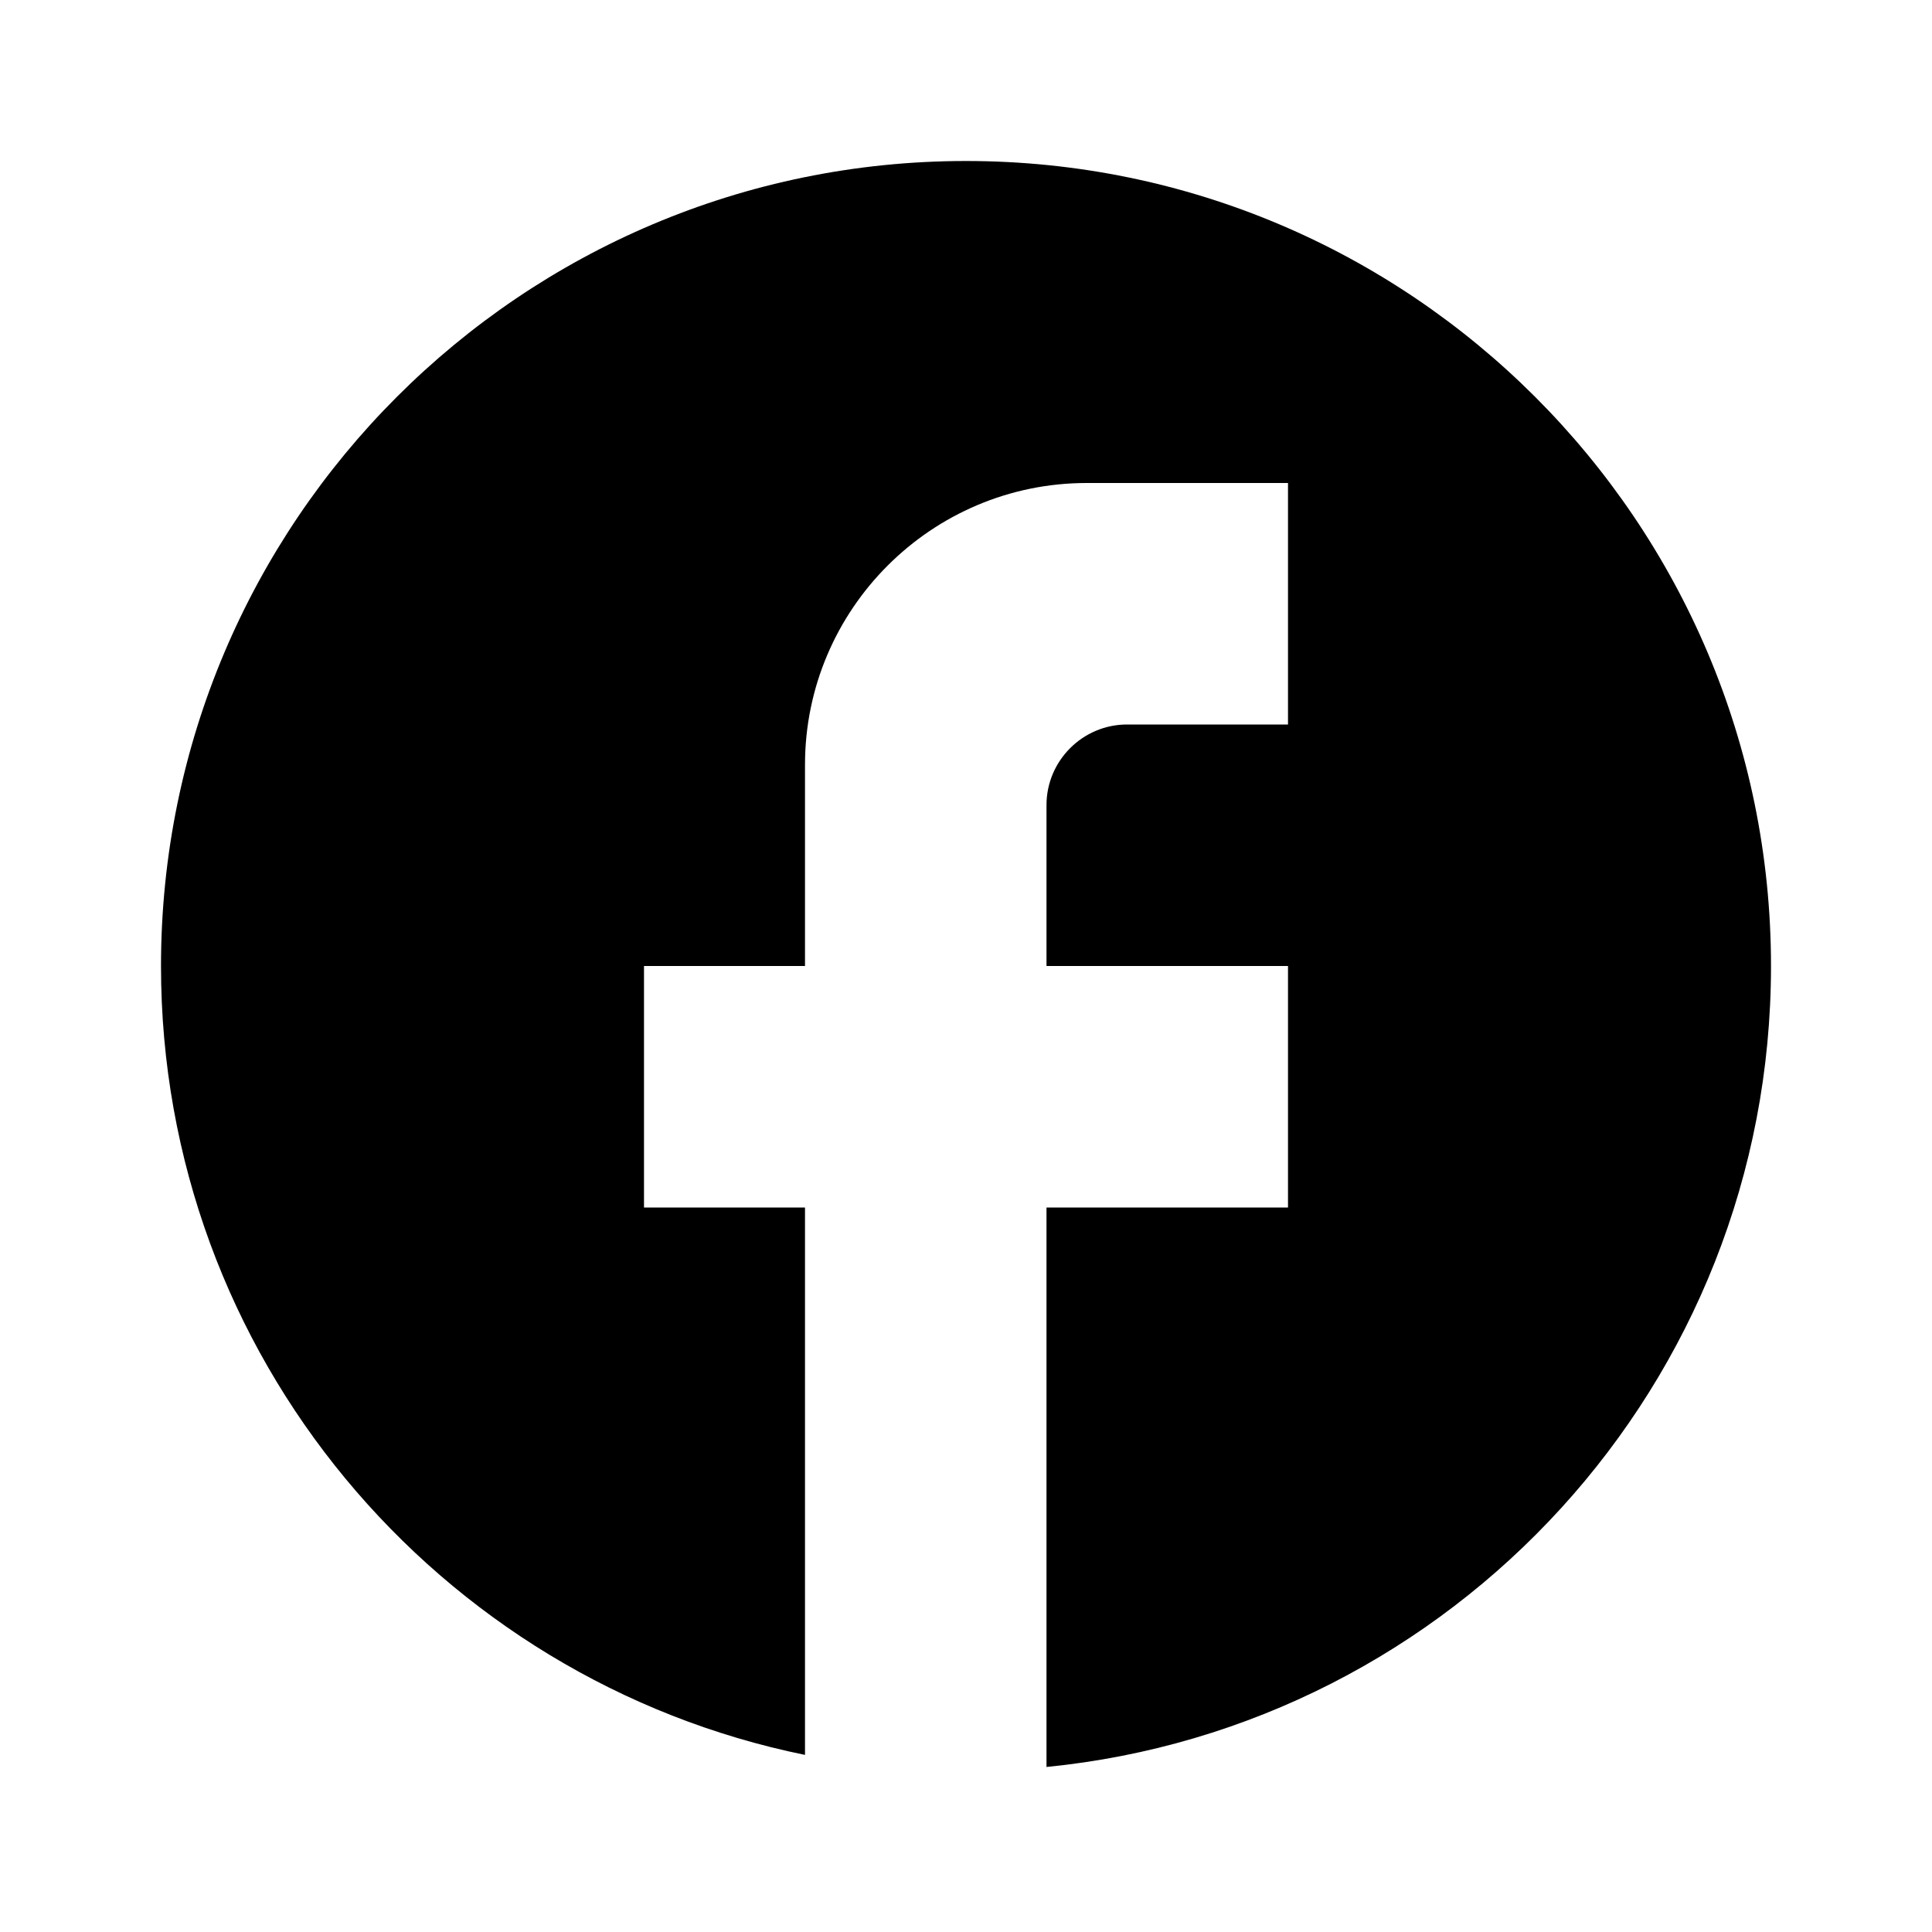
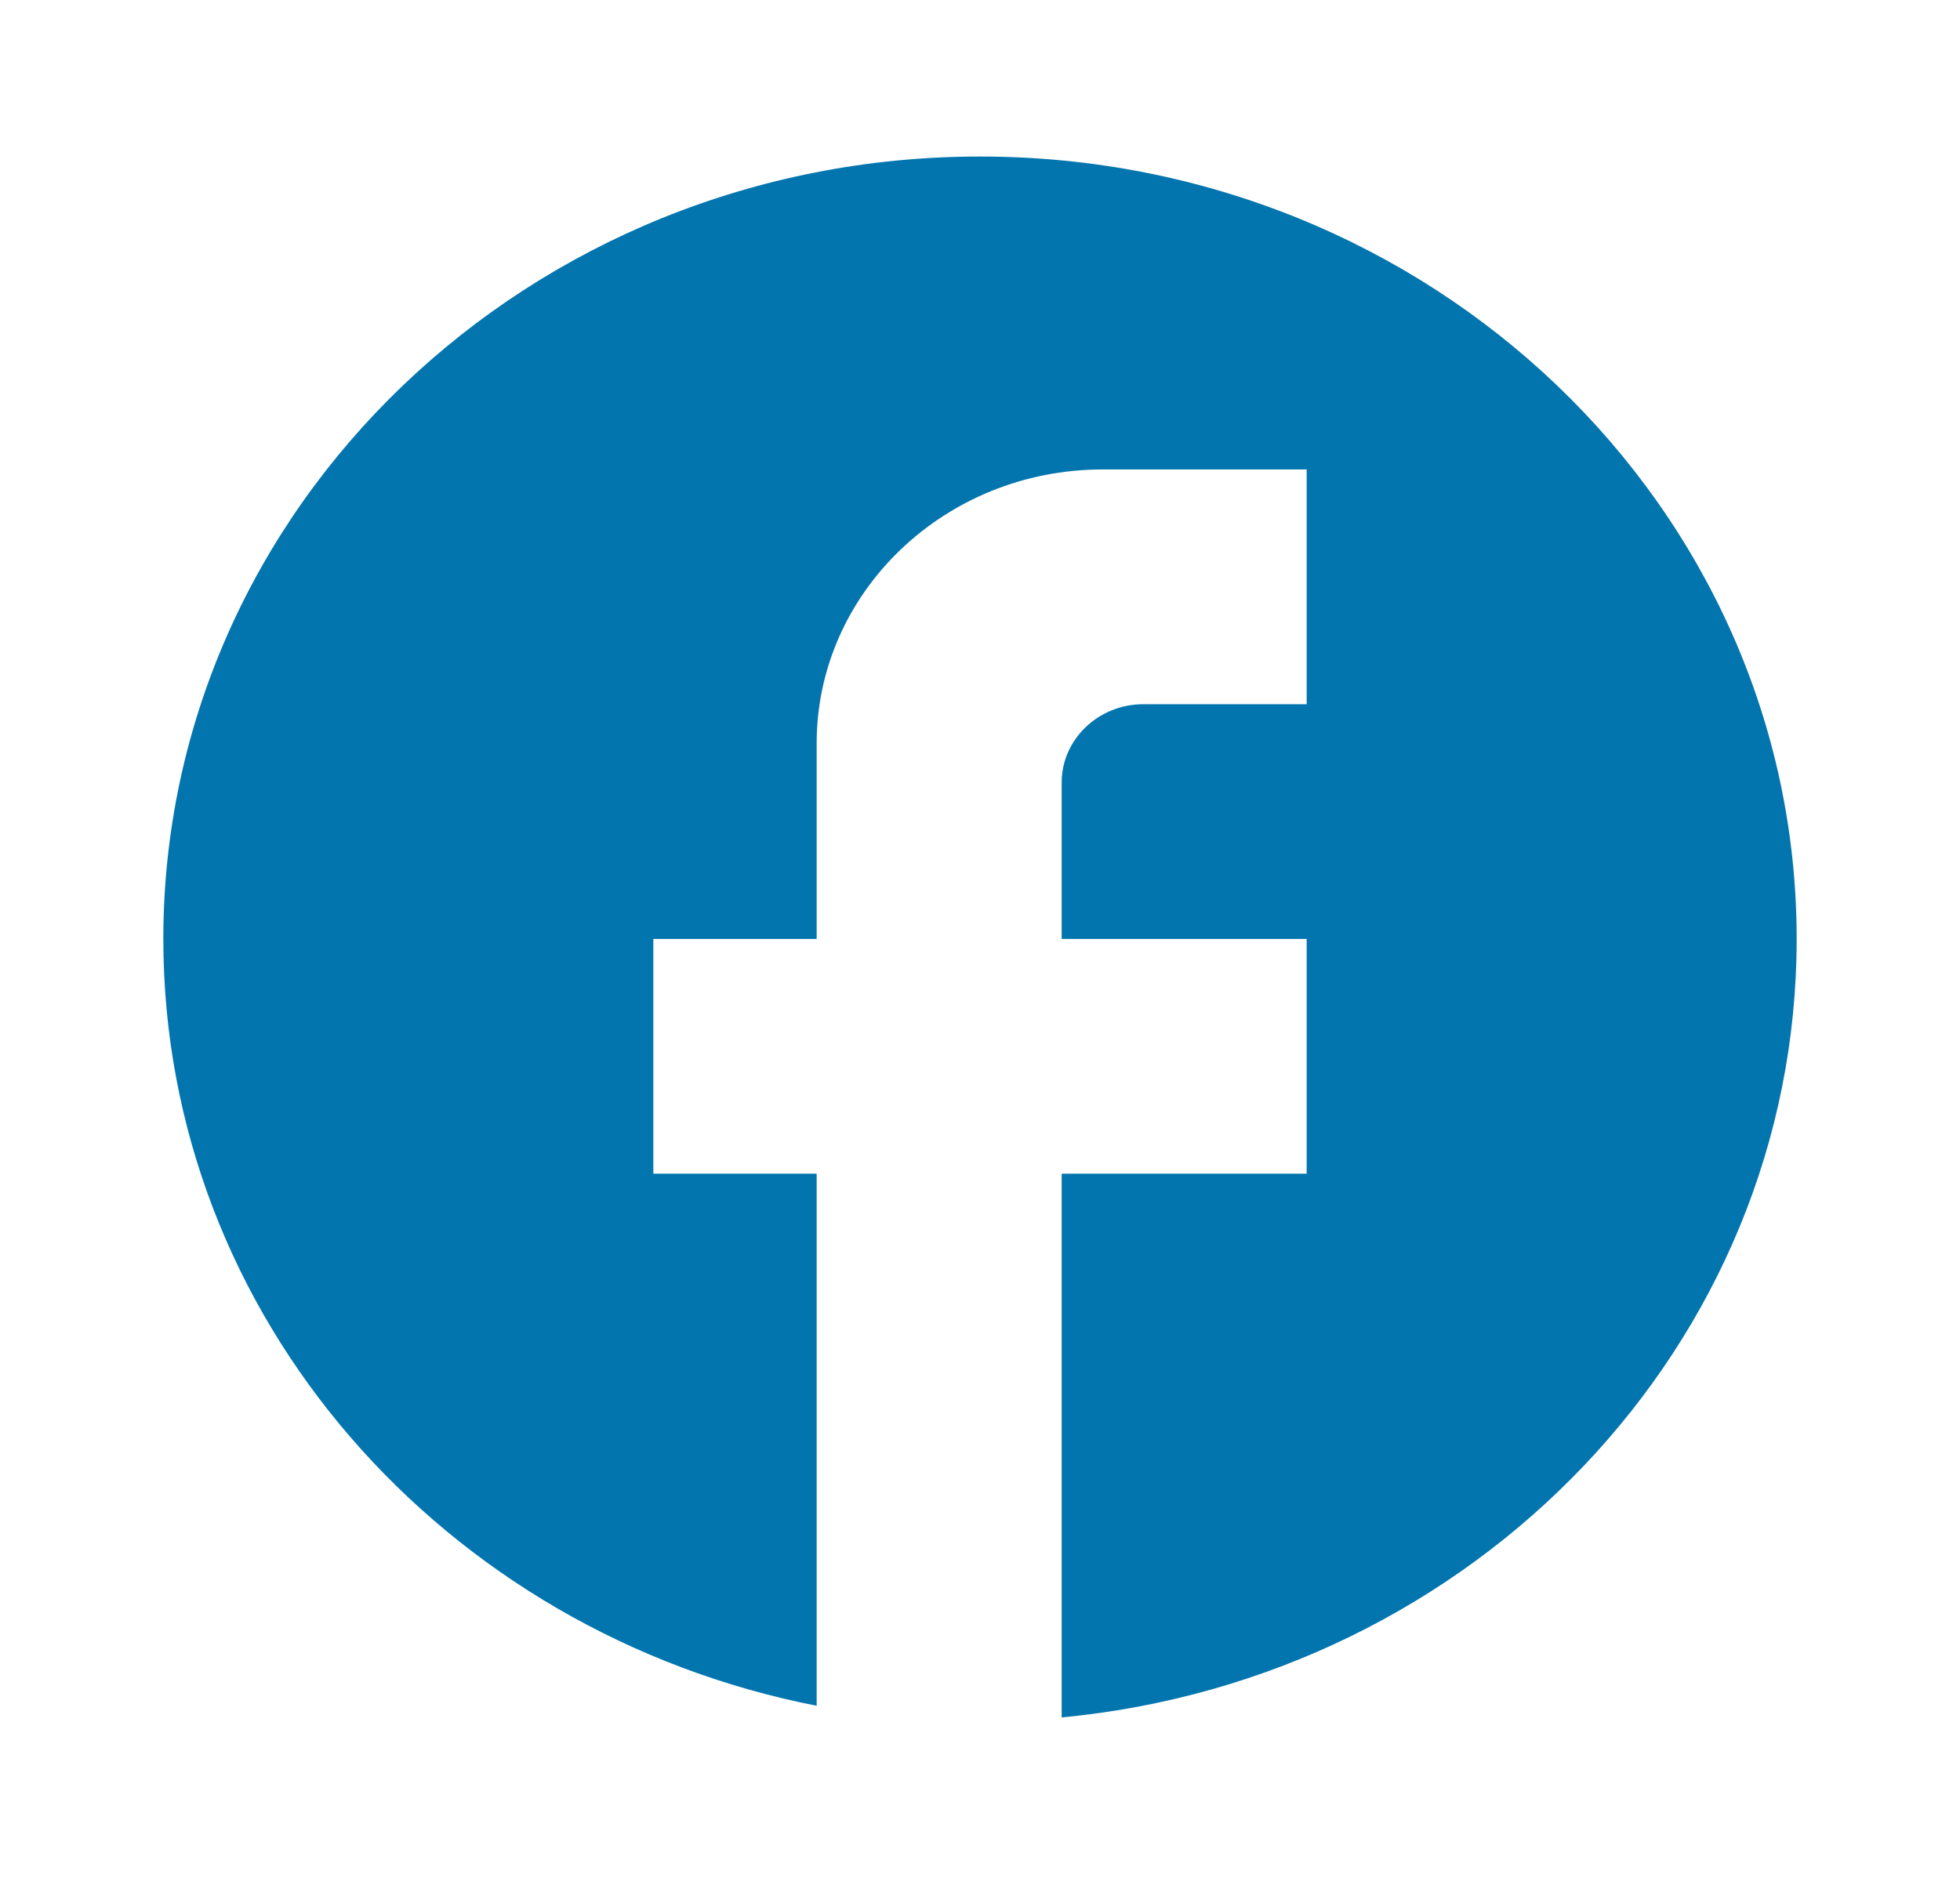
- <svg xmlns="http://www.w3.org/2000/svg" enable-background="new 0 0 24 24" height="24px" viewBox="0 0 24 24" width="24px" fill="#000000">
-   <rect fill="none" height="24" width="24" />
-   <path d="M22,12c0-5.52-4.48-10-10-10S2,6.48,2,12c0,4.84,3.44,8.87,8,9.8V15H8v-3h2V9.5C10,7.57,11.57,6,13.5,6H16v3h-2 c-0.55,0-1,0.45-1,1v2h3v3h-3v6.95C18.05,21.45,22,17.19,22,12z" />
+ <svg xmlns="http://www.w3.org/2000/svg" width="24" height="23" viewBox="0 0 24 23" fill="none">
+   <path d="M22 11.5C22 6.21 17.52 1.917 12 1.917C6.48 1.917 2 6.21 2 11.5C2 16.138 5.44 20 10 20.892V14.375H8V11.5H10V9.104C10 7.255 11.57 5.75 13.5 5.75H16V8.625H14C13.45 8.625 13 9.056 13 9.583V11.5H16V14.375H13V21.035C18.05 20.556 22 16.474 22 11.5Z" fill="#0375AE" />
</svg>
